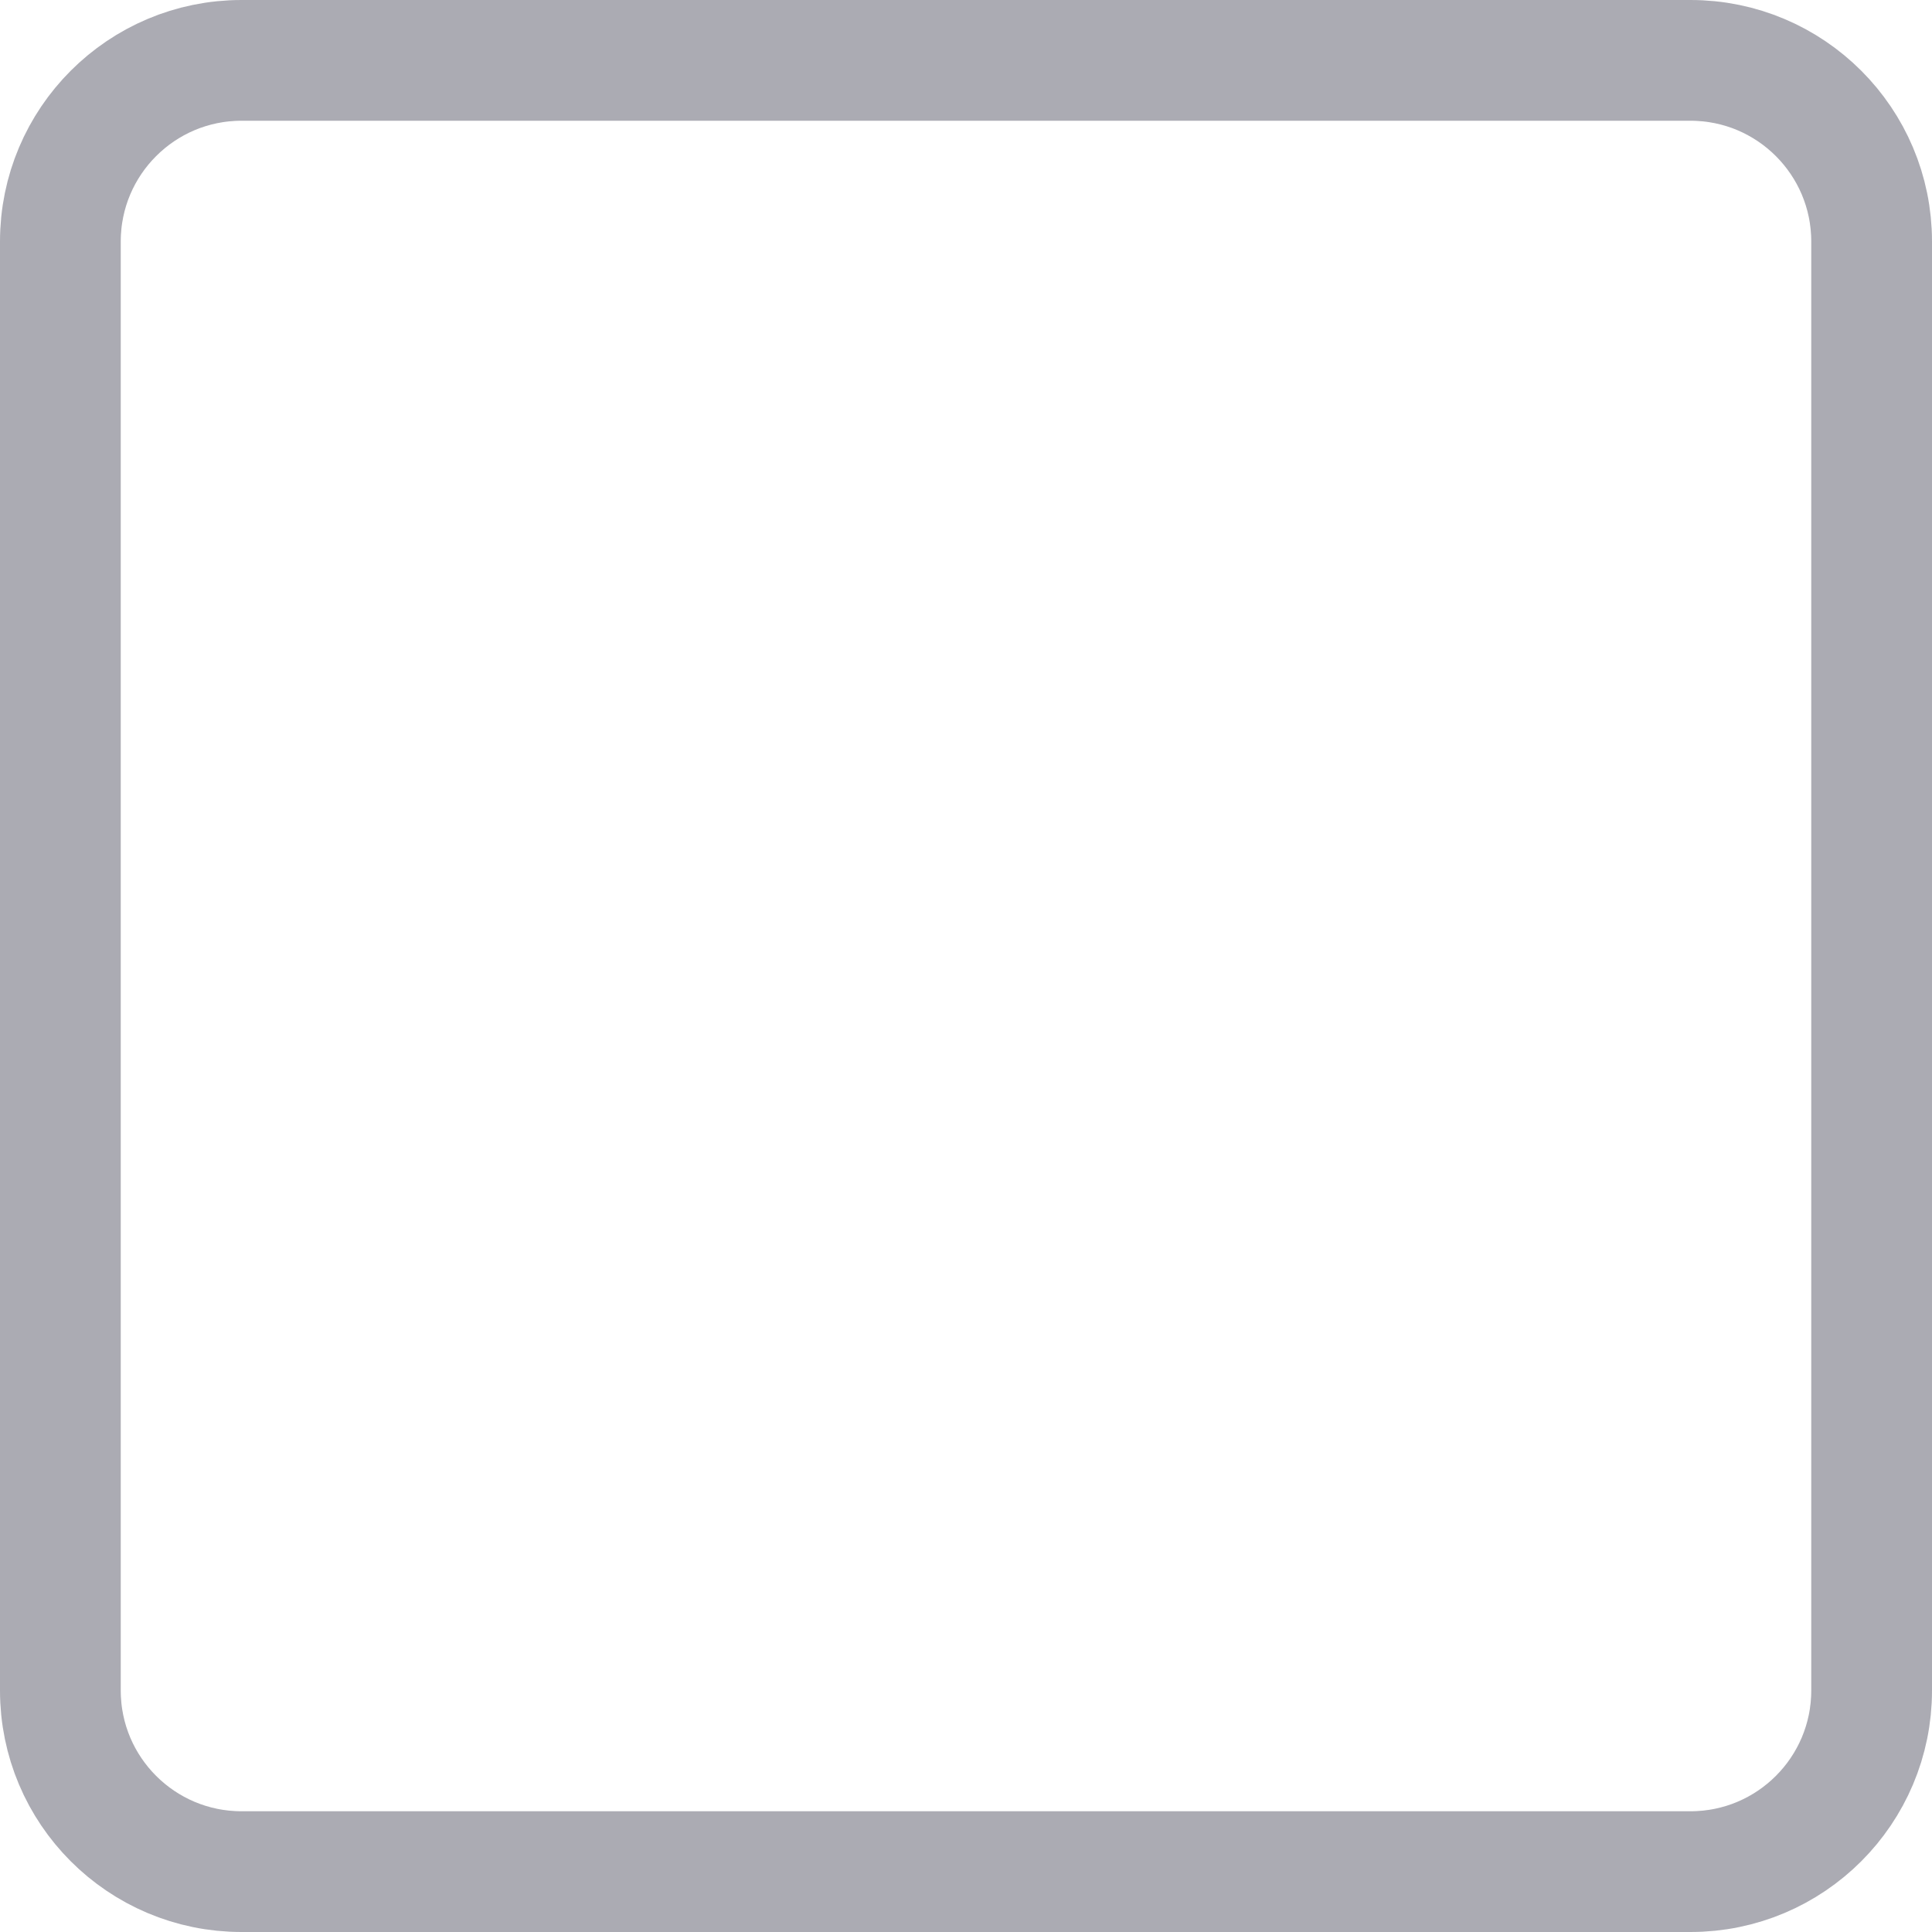
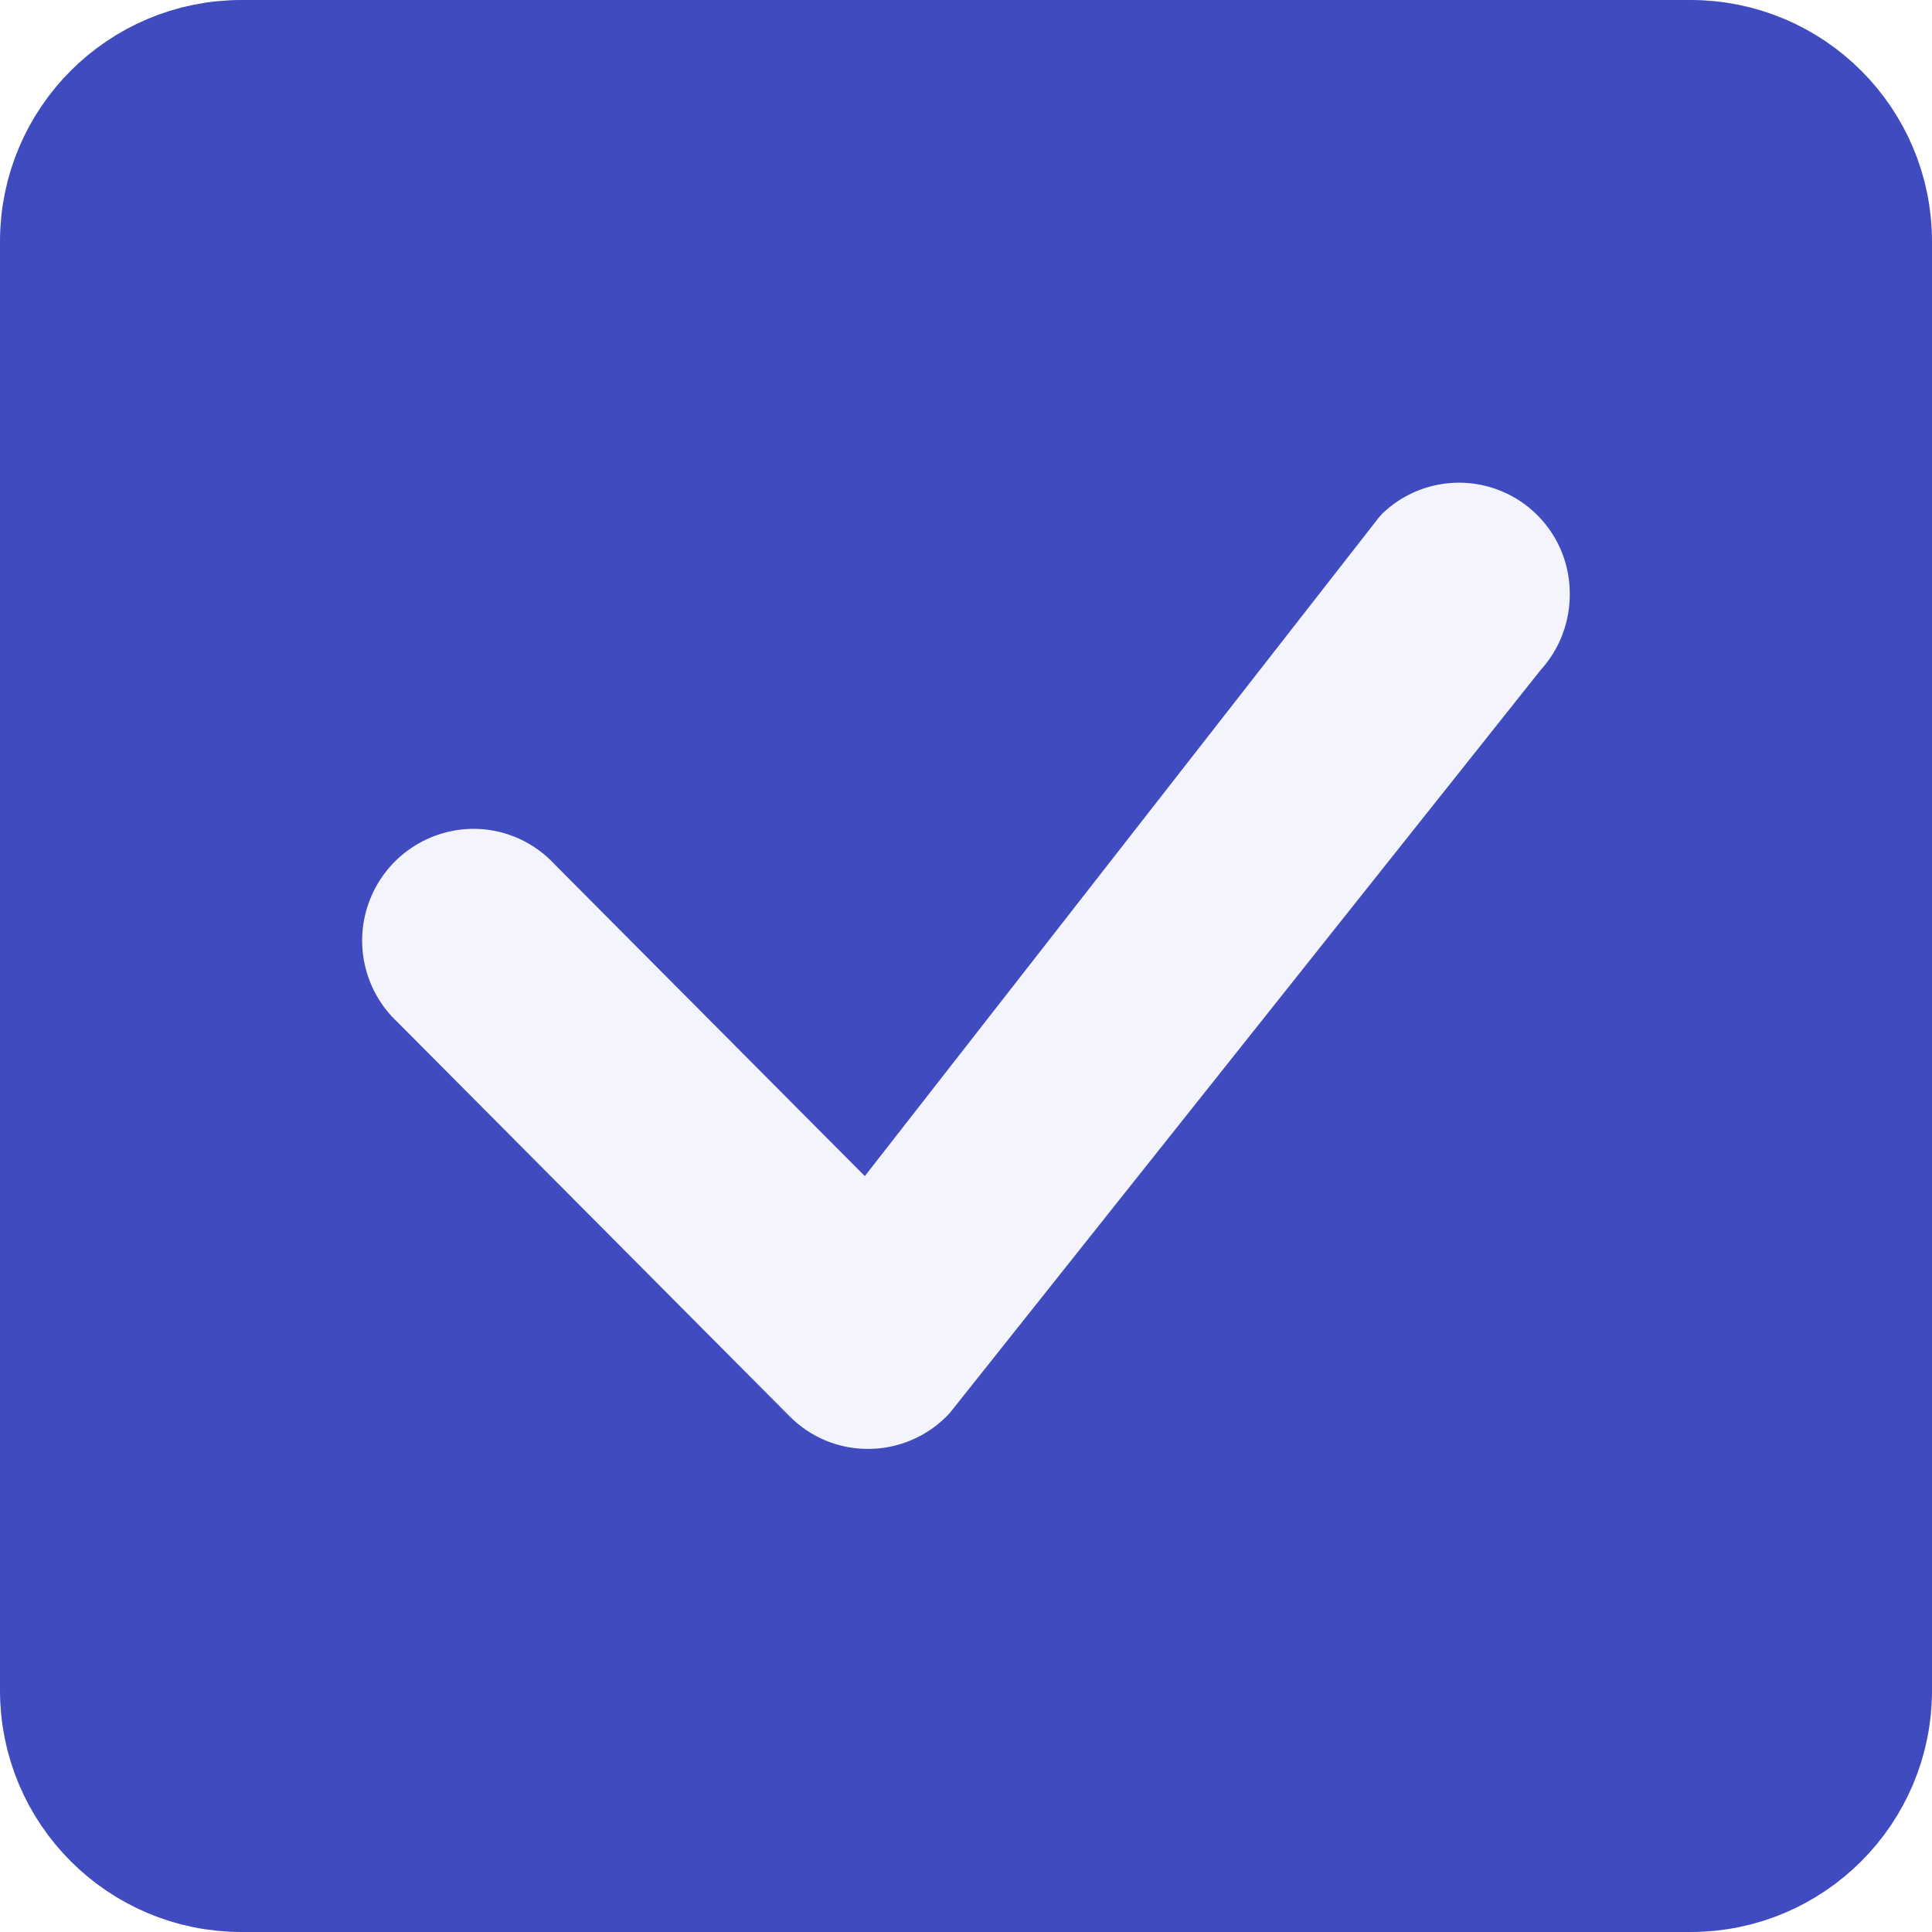
- <svg xmlns="http://www.w3.org/2000/svg" width="16" height="16" viewBox="0 0 16 16" fill="none">
-   <g id="Checkbox">
-     <rect x="0.5" y="0.5" width="15" height="15" rx="1.5" stroke="#2E2F42" stroke-opacity="0.4" />
-   </g>
+ <svg xmlns="http://www.w3.org/2000/svg" width="16" height="16" fill="none">
+   <rect width="15" height="15" x=".5" y=".5" fill="#404BBF" rx="1.5" />
+   <path fill="#F4F4FD" d="M11.446 4.255A.917.917 0 0 1 13 4.901a.928.928 0 0 1-.242.649l-4.894 6.154a.921.921 0 0 1-1.019.229.918.918 0 0 1-.306-.204L3.293 8.466a.925.925 0 0 1-.226-1.024.925.925 0 0 1 .87-.578.916.916 0 0 1 .656.294L7.162 9.74l4.26-5.458a.311.311 0 0 1 .025-.027h-.001Z" />
+   <rect width="15" height="15" x=".5" y=".5" stroke="#404BBF" rx="1.5" />
</svg>
